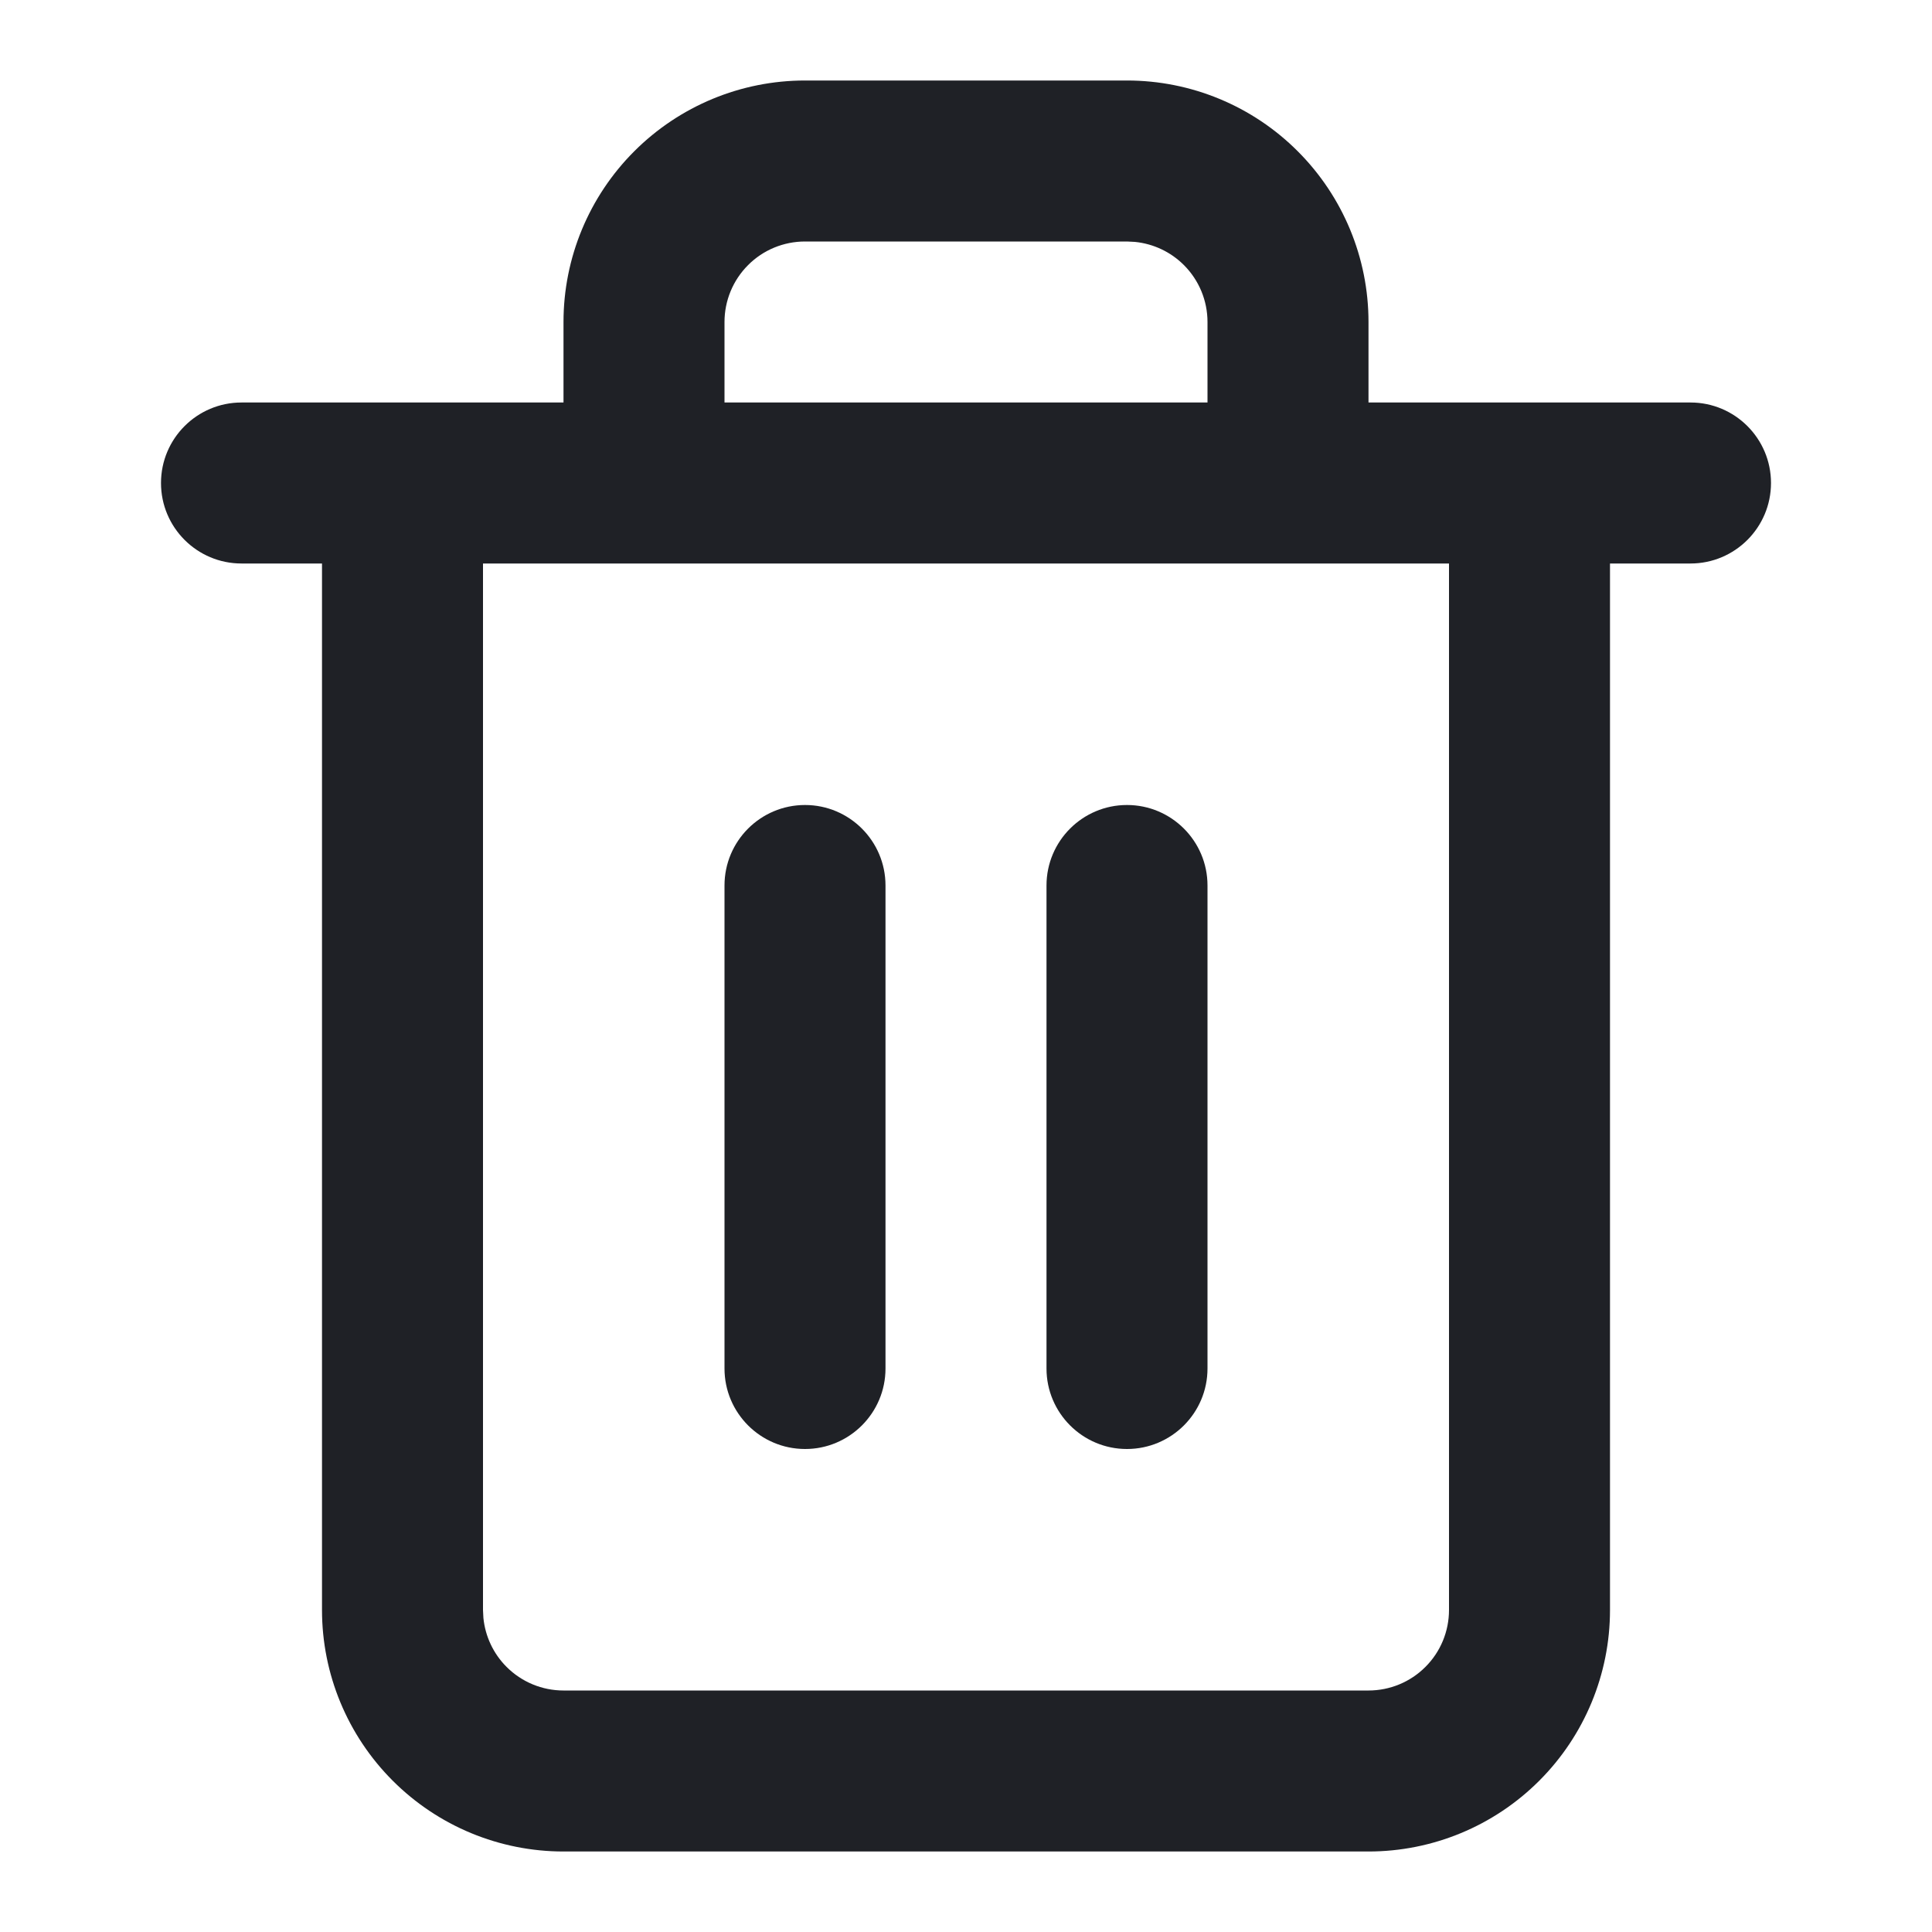
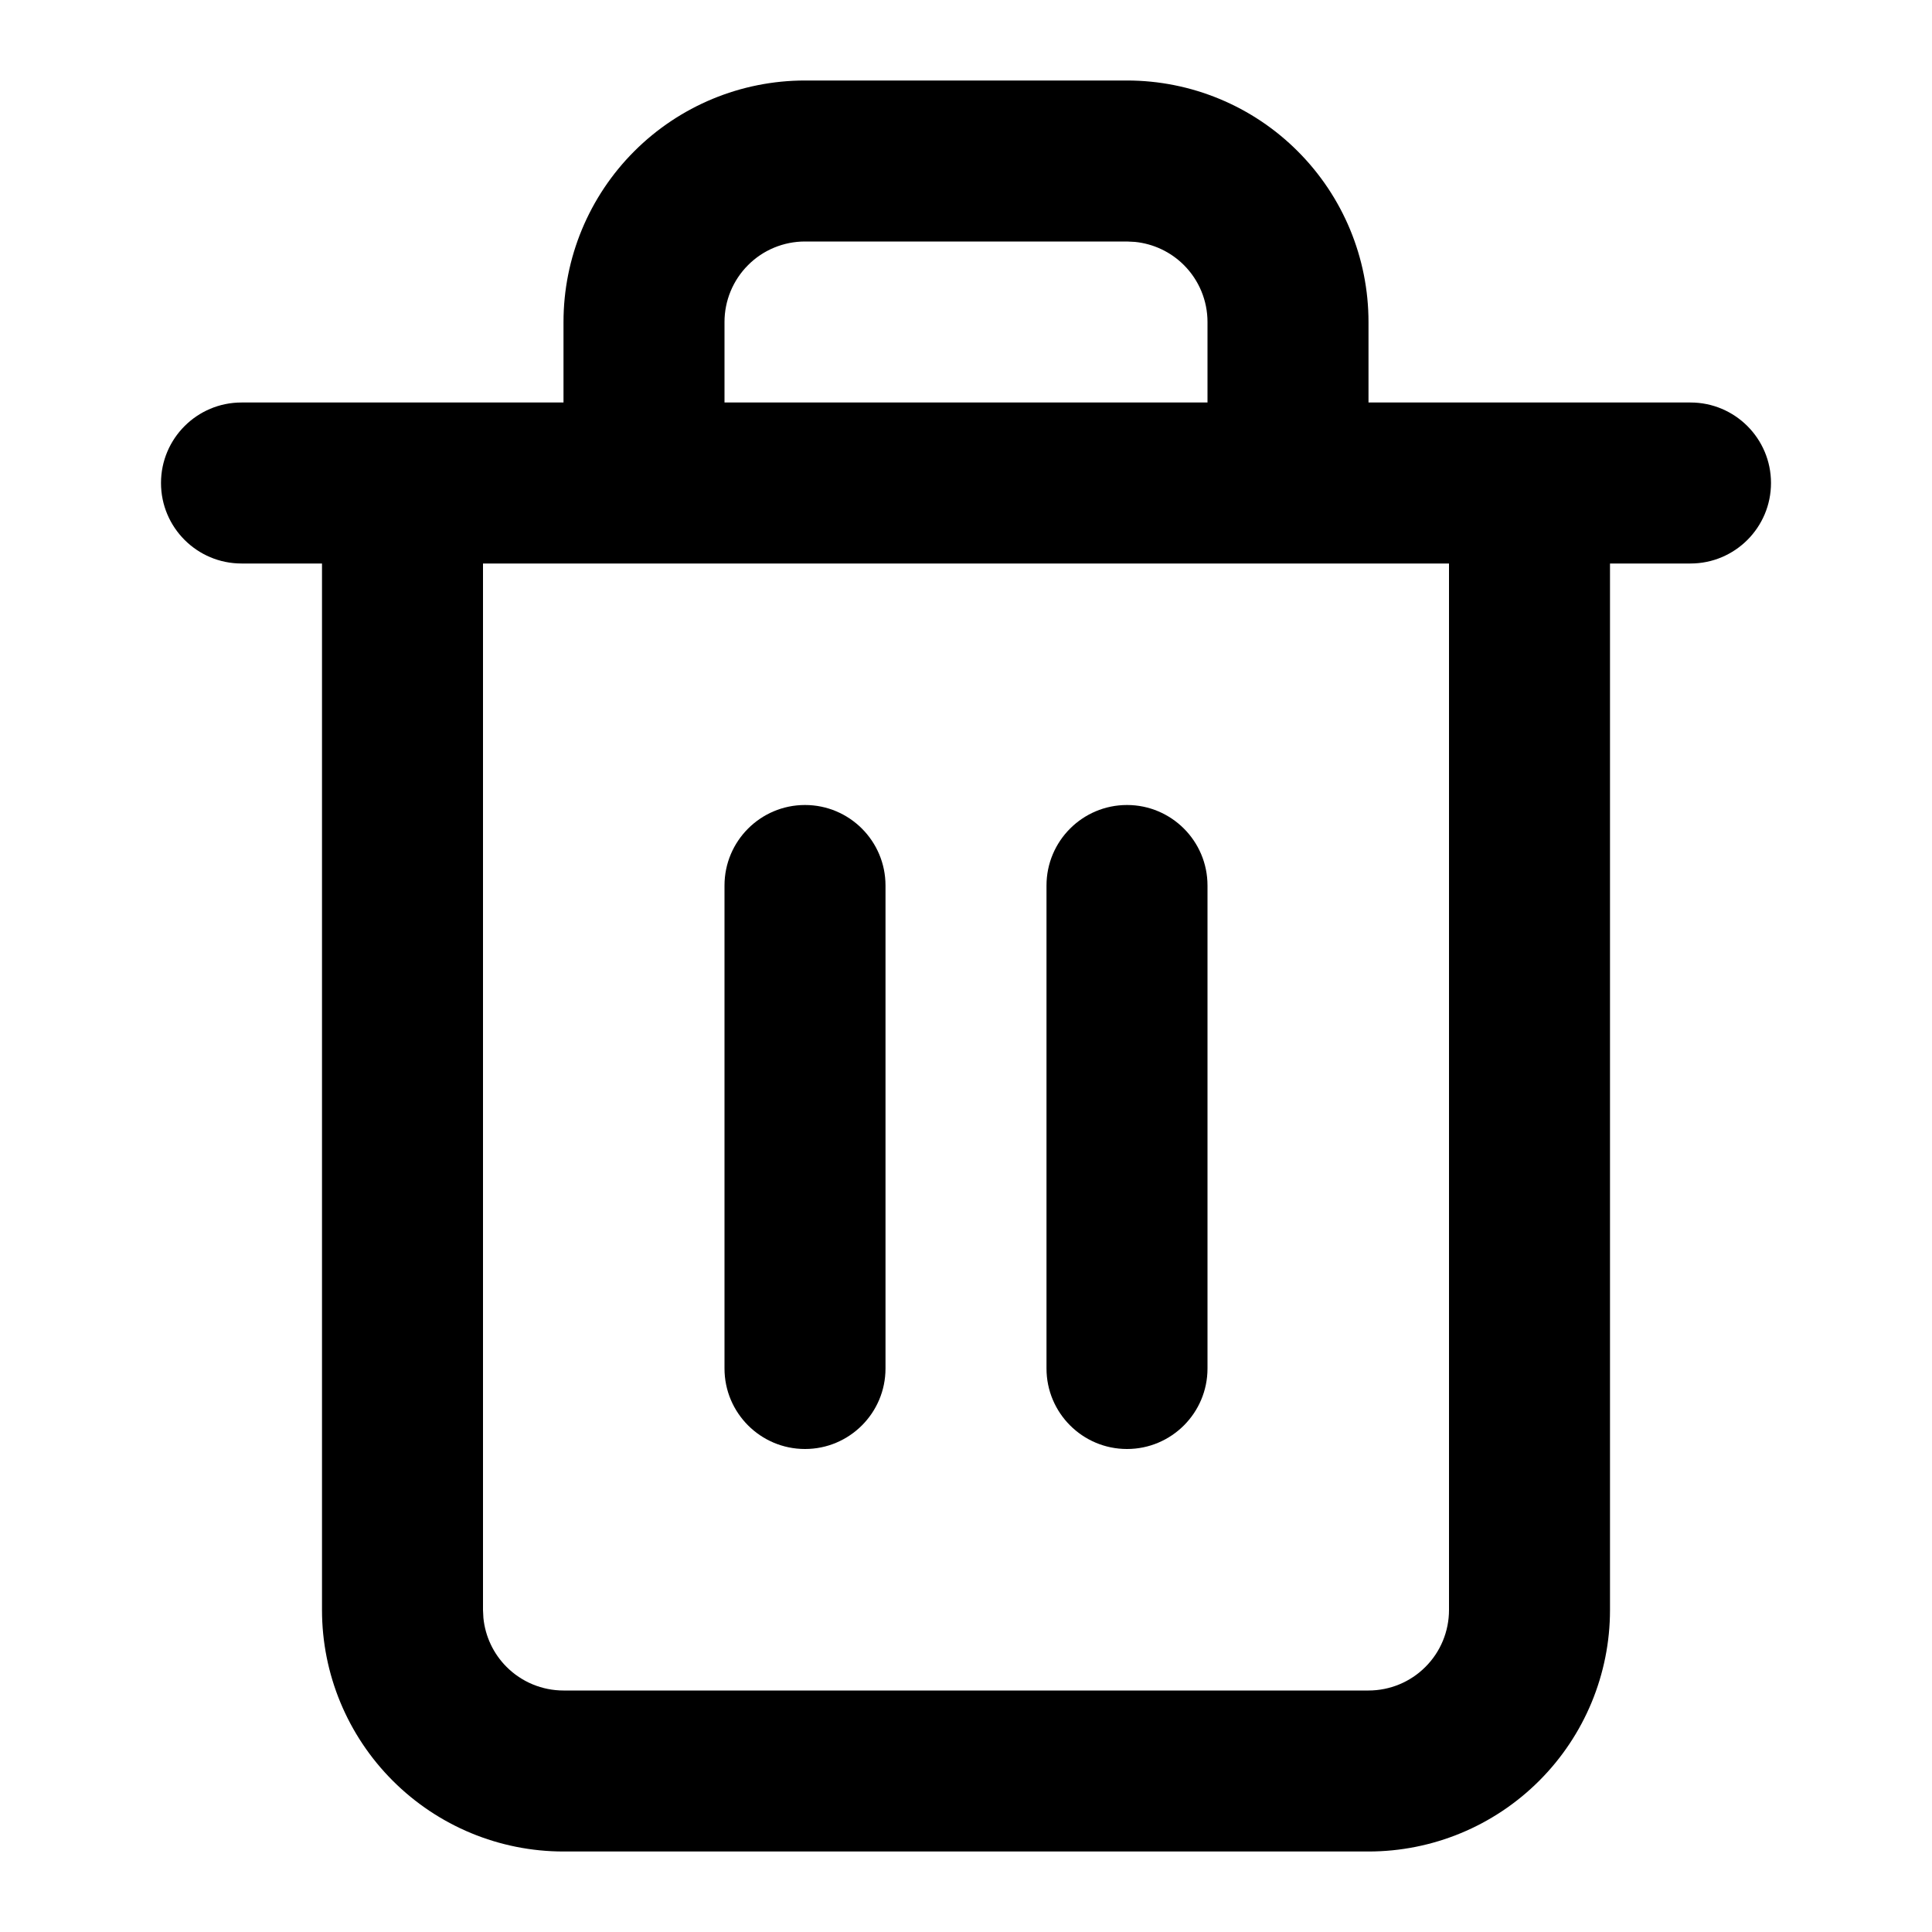
<svg xmlns="http://www.w3.org/2000/svg" width="24" height="24" viewBox="0 0 24 24" fill="none">
-   <path d="M14 1C14.796 1 15.559 1.316 16.121 1.879C16.684 2.442 17 3.204 17 4V5H21C21.552 5 22 5.448 22 6C22 6.552 21.552 7 21 7H20V20C20 20.796 19.684 21.558 19.121 22.121C18.558 22.684 17.796 23 17 23H7C6.204 23 5.442 22.684 4.879 22.121C4.316 21.558 4 20.796 4 20V7H3C2.448 7 2 6.552 2 6C2 5.448 2.448 5 3 5H7V4C7 3.204 7.316 2.442 7.879 1.879C8.442 1.316 9.204 1 10 1H14ZM6 20L6.005 20.099C6.028 20.328 6.129 20.543 6.293 20.707C6.481 20.895 6.735 21 7 21H17C17.265 21 17.52 20.895 17.707 20.707C17.895 20.52 18 20.265 18 20V7H6V20ZM10 10C10.552 10 11 10.448 11 11V17C11 17.552 10.552 18 10 18C9.448 18 9 17.552 9 17V11C9 10.448 9.448 10 10 10ZM14 10C14.552 10 15 10.448 15 11V17C15 17.552 14.552 18 14 18C13.448 18 13 17.552 13 17V11C13 10.448 13.448 10 14 10ZM10 3C9.735 3 9.48 3.105 9.293 3.293C9.105 3.481 9 3.735 9 4V5H15V4C15 3.735 14.895 3.481 14.707 3.293C14.543 3.129 14.328 3.028 14.099 3.005L14 3H10Z" fill="#1F2126" />
+   <path d="M14 1C14.796 1 15.559 1.316 16.121 1.879C16.684 2.442 17 3.204 17 4V5H21C21.552 5 22 5.448 22 6C22 6.552 21.552 7 21 7H20V20C20 20.796 19.684 21.558 19.121 22.121C18.558 22.684 17.796 23 17 23H7C6.204 23 5.442 22.684 4.879 22.121C4.316 21.558 4 20.796 4 20V7H3C2.448 7 2 6.552 2 6C2 5.448 2.448 5 3 5H7V4C7 3.204 7.316 2.442 7.879 1.879C8.442 1.316 9.204 1 10 1H14ZM6 20L6.005 20.099C6.028 20.328 6.129 20.543 6.293 20.707C6.481 20.895 6.735 21 7 21H17C17.265 21 17.52 20.895 17.707 20.707C17.895 20.52 18 20.265 18 20V7H6V20ZM10 10C10.552 10 11 10.448 11 11V17C11 17.552 10.552 18 10 18C9.448 18 9 17.552 9 17V11C9 10.448 9.448 10 10 10ZM14 10C14.552 10 15 10.448 15 11V17C15 17.552 14.552 18 14 18C13.448 18 13 17.552 13 17V11C13 10.448 13.448 10 14 10ZM10 3C9.735 3 9.48 3.105 9.293 3.293C9.105 3.481 9 3.735 9 4V5H15V4C15 3.735 14.895 3.481 14.707 3.293C14.543 3.129 14.328 3.028 14.099 3.005L14 3H10Z" fill="currentColor" />
</svg>
